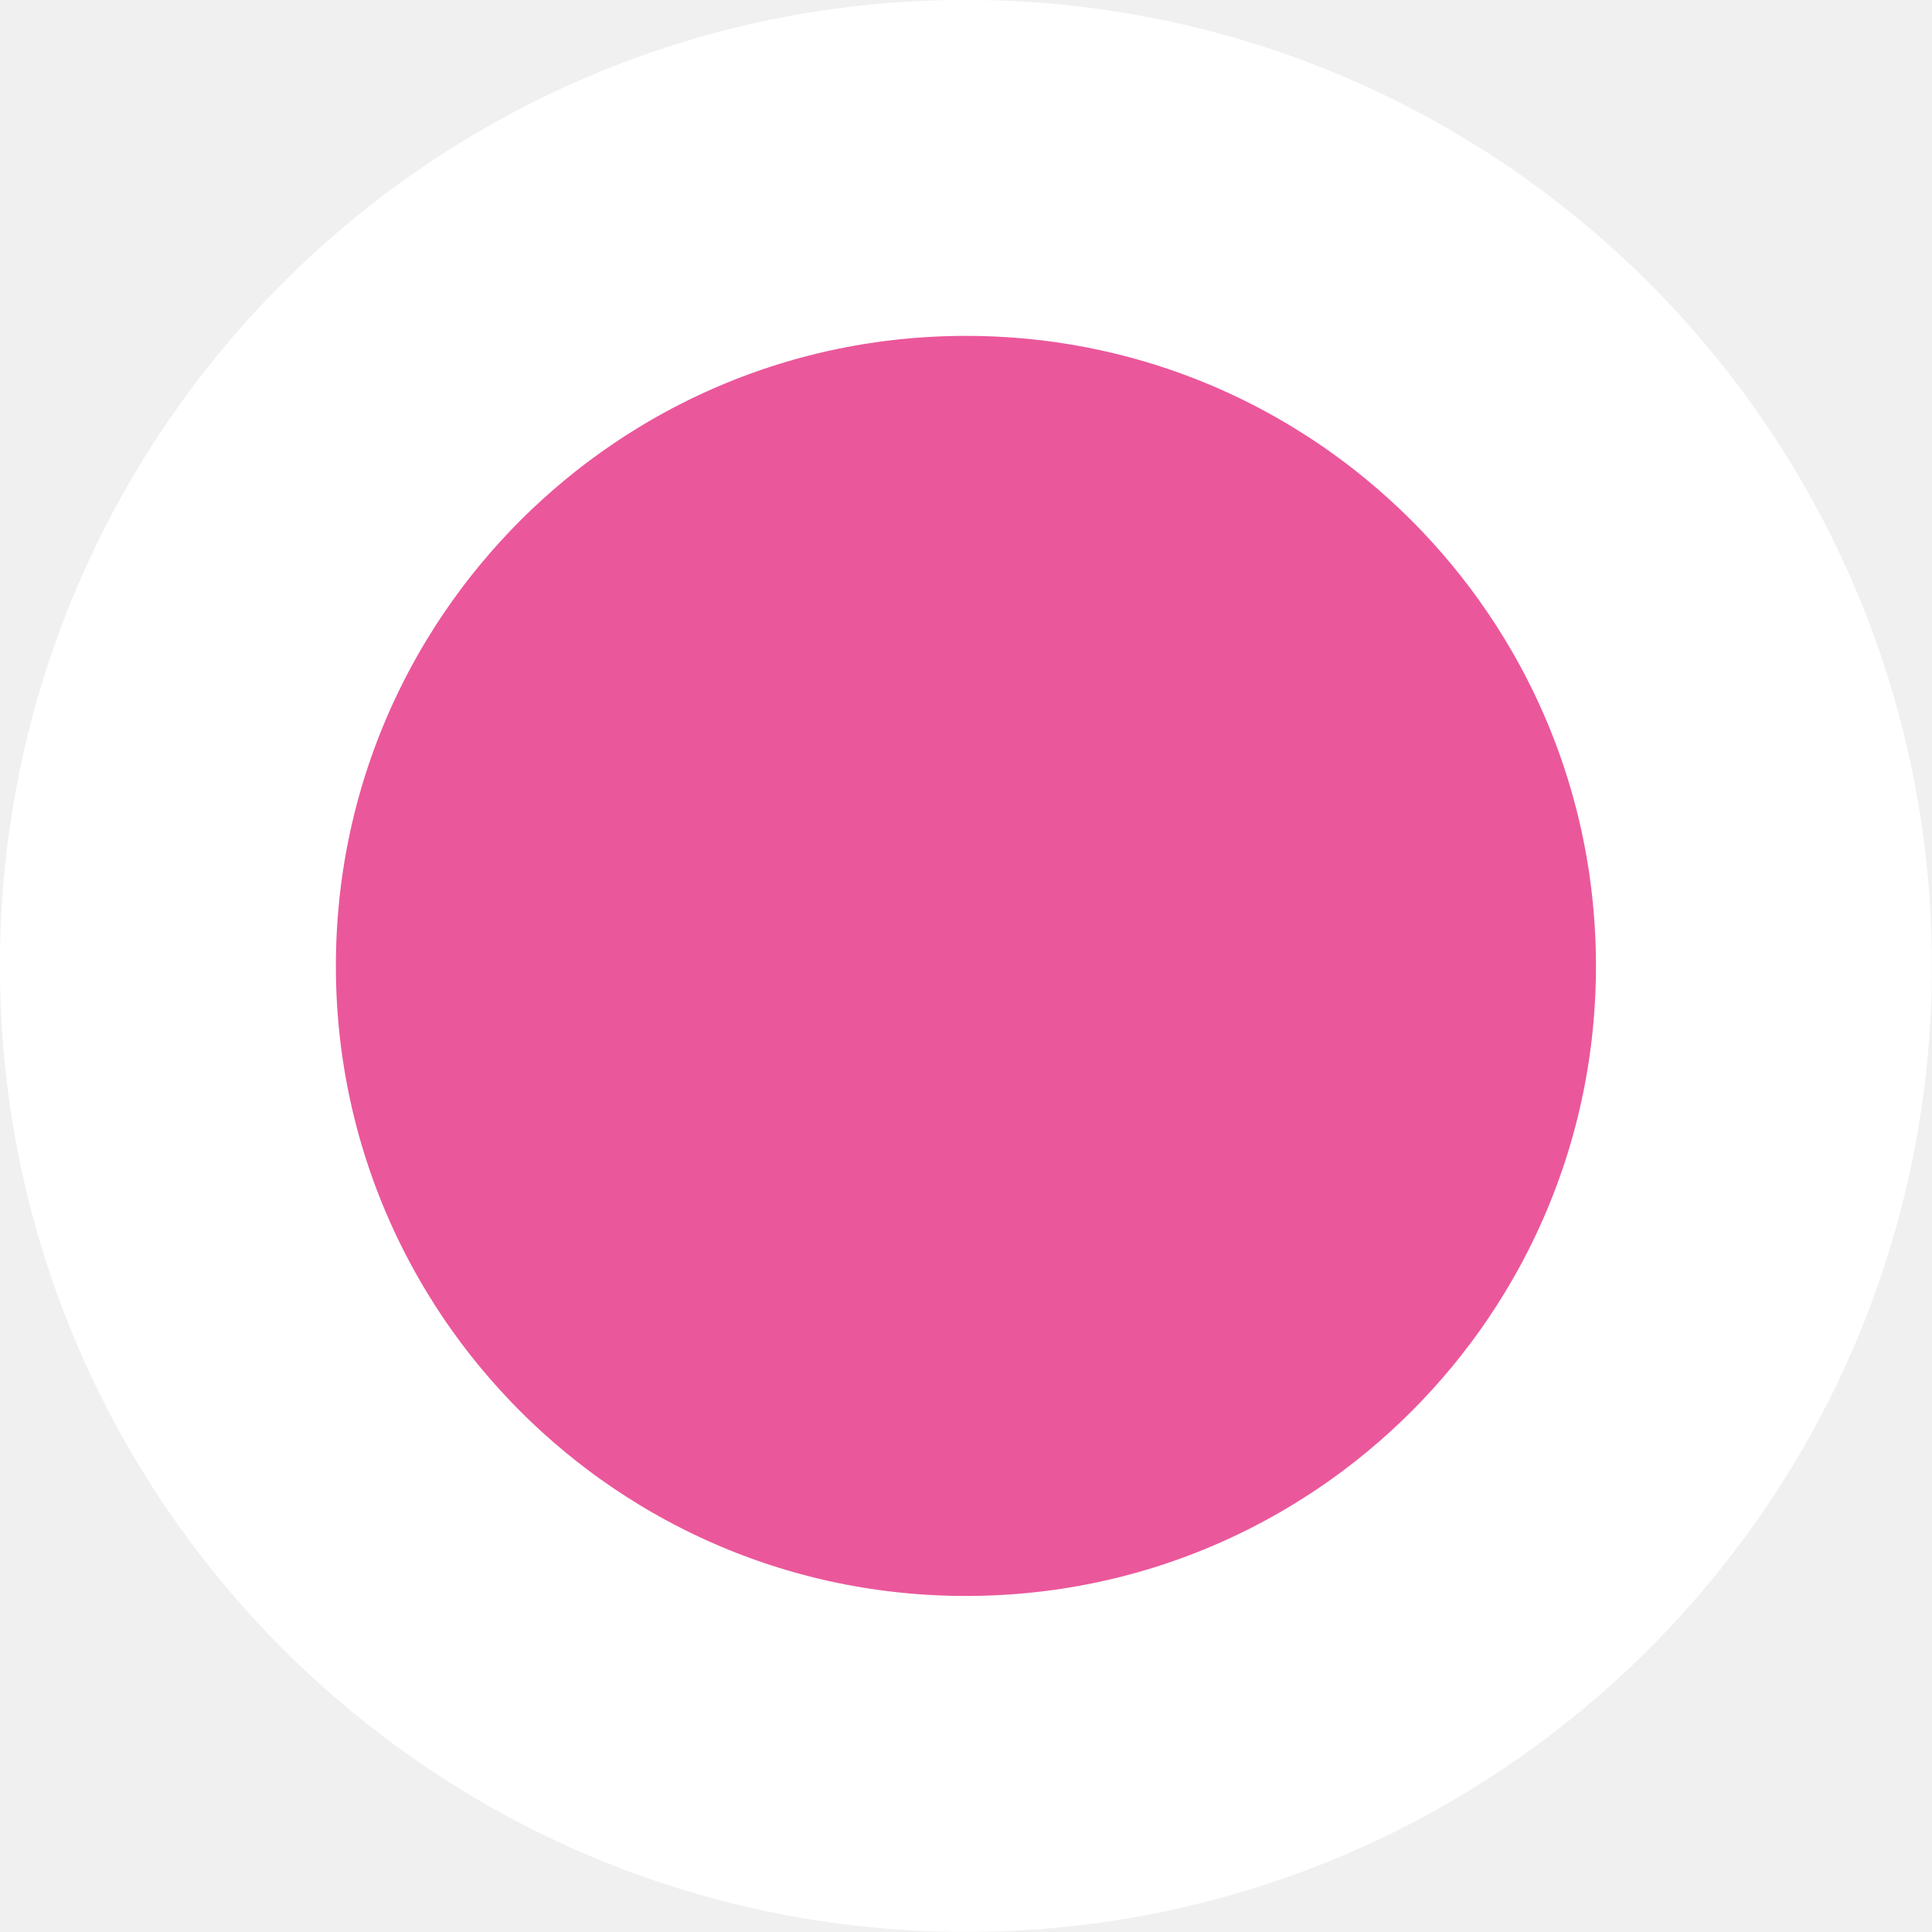
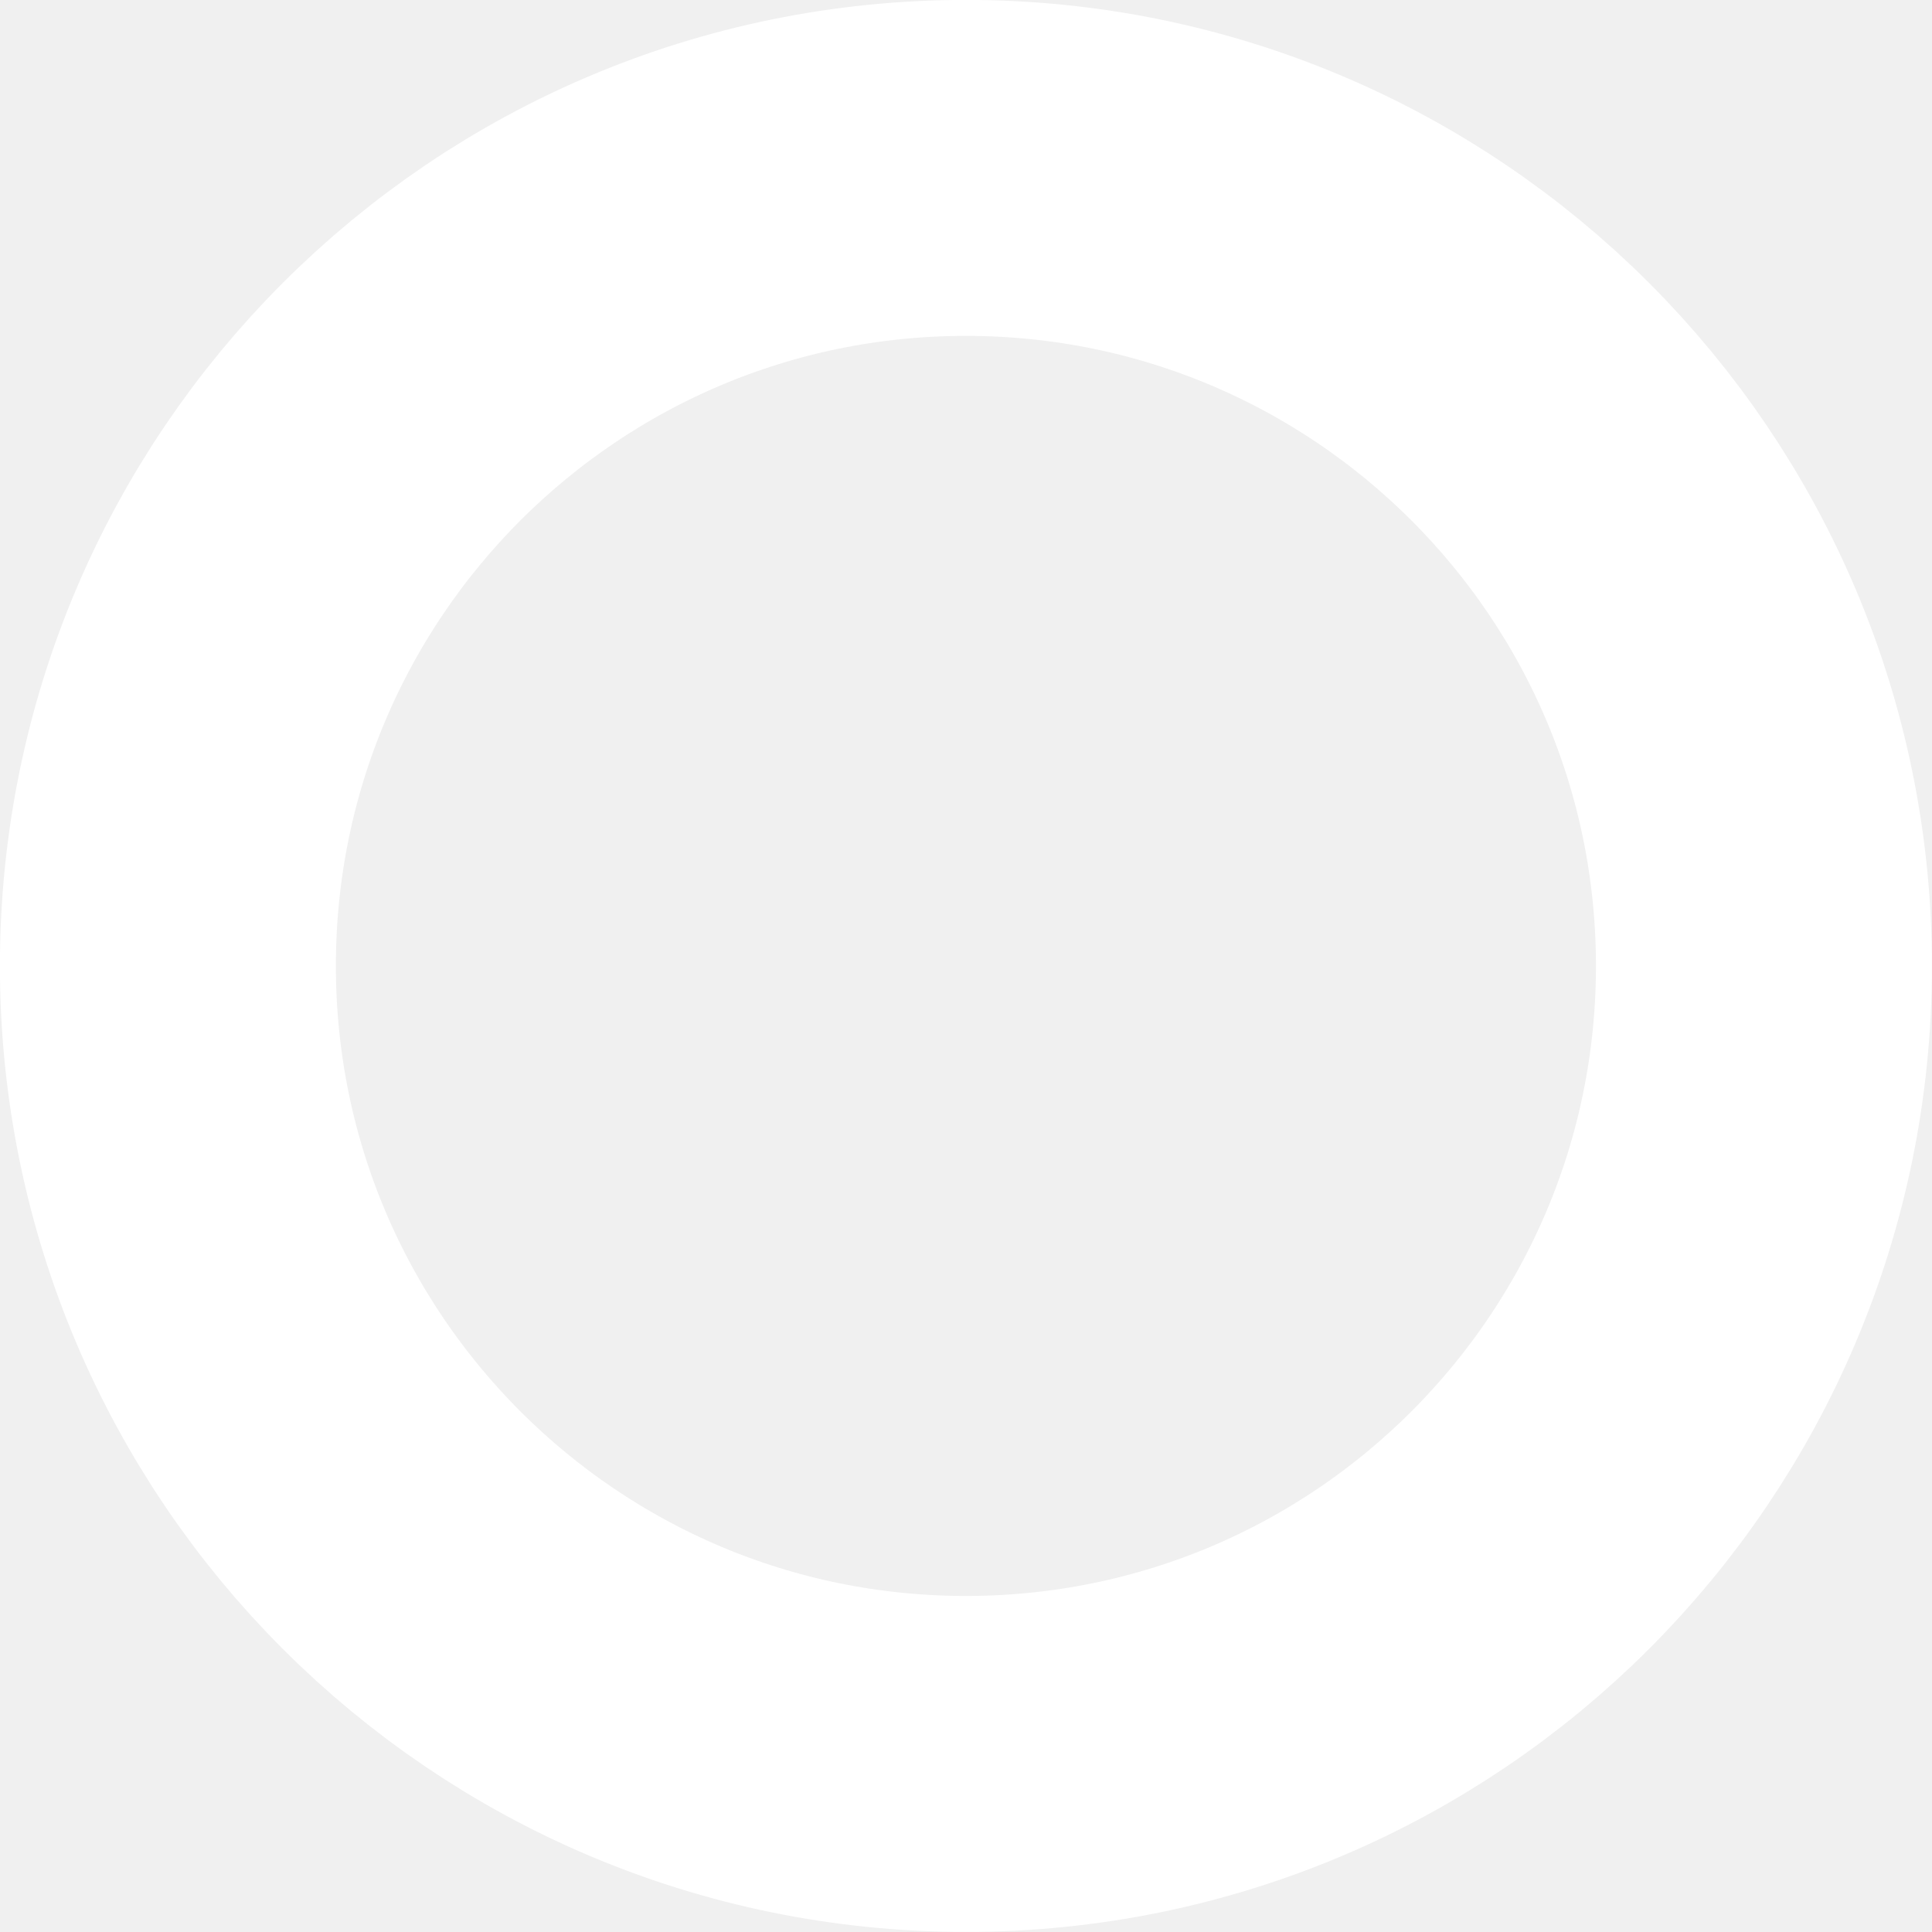
<svg xmlns="http://www.w3.org/2000/svg" height="12.105" width="12.105" version="1.1" id="svg1">
  <defs id="defs1" />
-   <circle style="font-variation-settings:'wght' 900;fill:#e91677;fill-opacity:0.7;stroke:#ffffff;stroke-width:2.105;stroke-linejoin:round;stroke-opacity:1" id="path1" cx="6.052" cy="6.052" r="5" />
+   <circle style="font-variation-settings:'wght' 900;fill:#e91677;fill-opacity:0.0;stroke:#ffffff;stroke-width:2.105;stroke-linejoin:round;stroke-opacity:1" id="path1" cx="6.052" cy="6.052" r="5" />
</svg>
